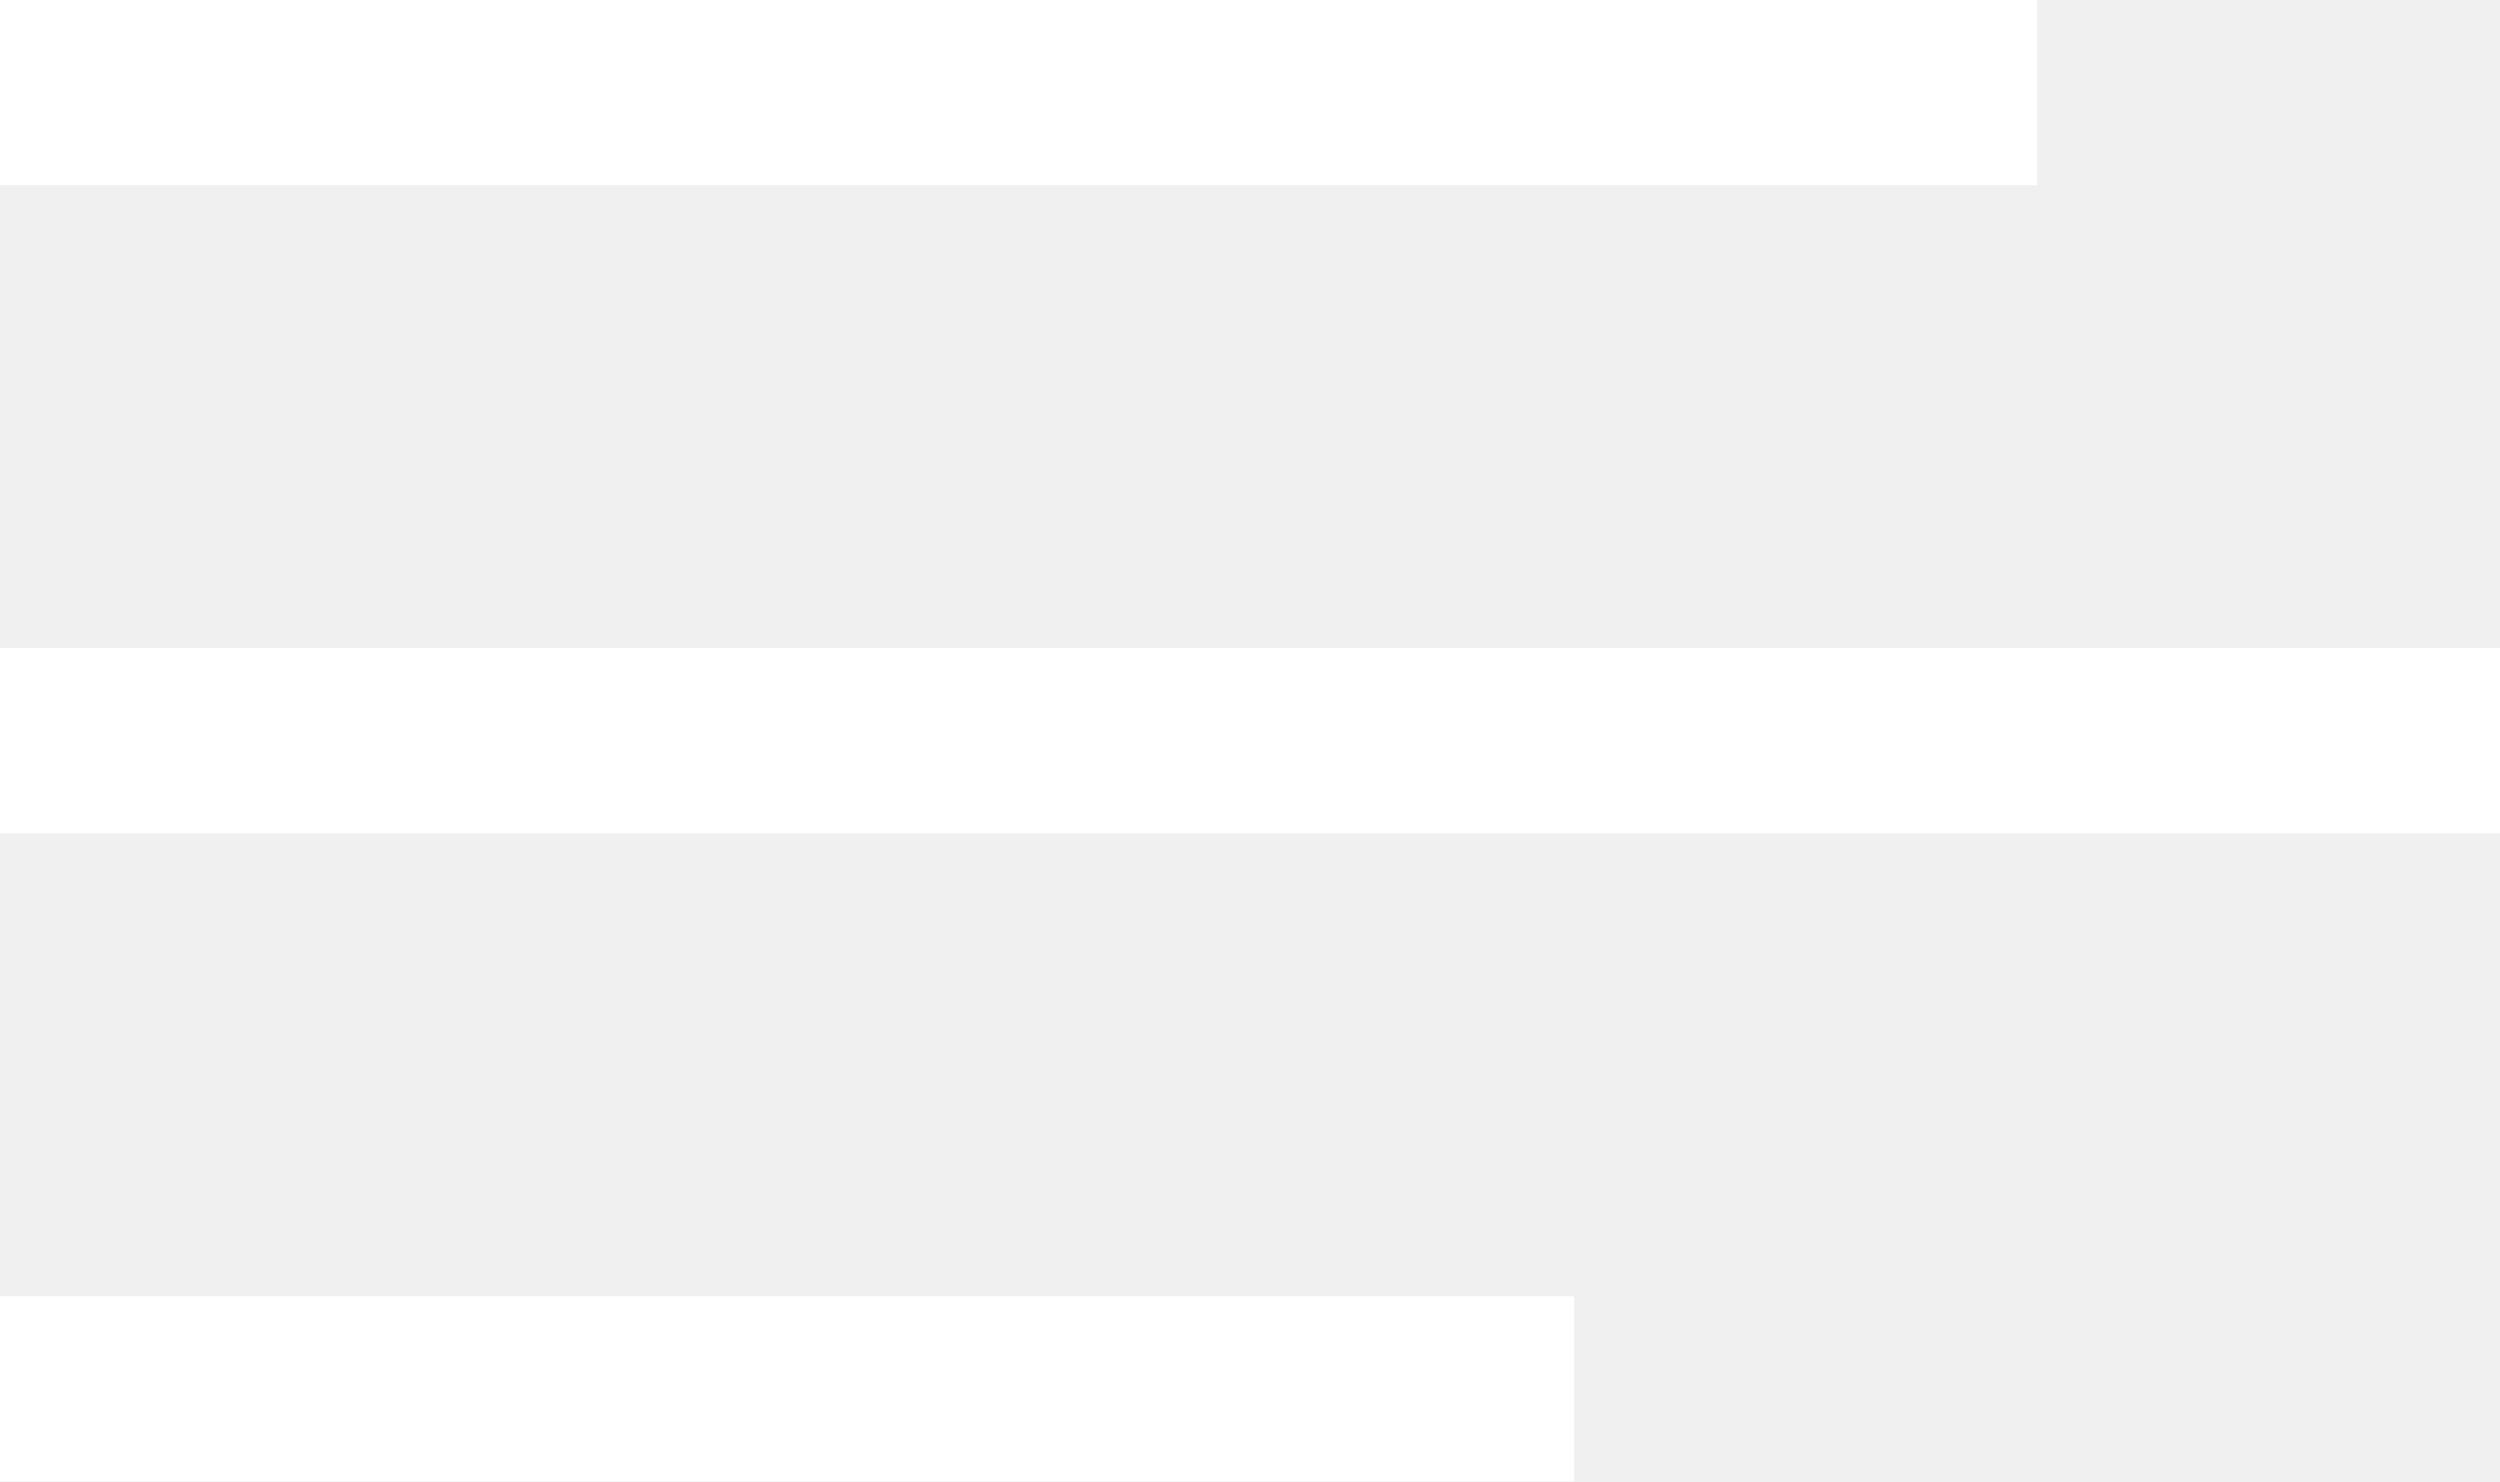
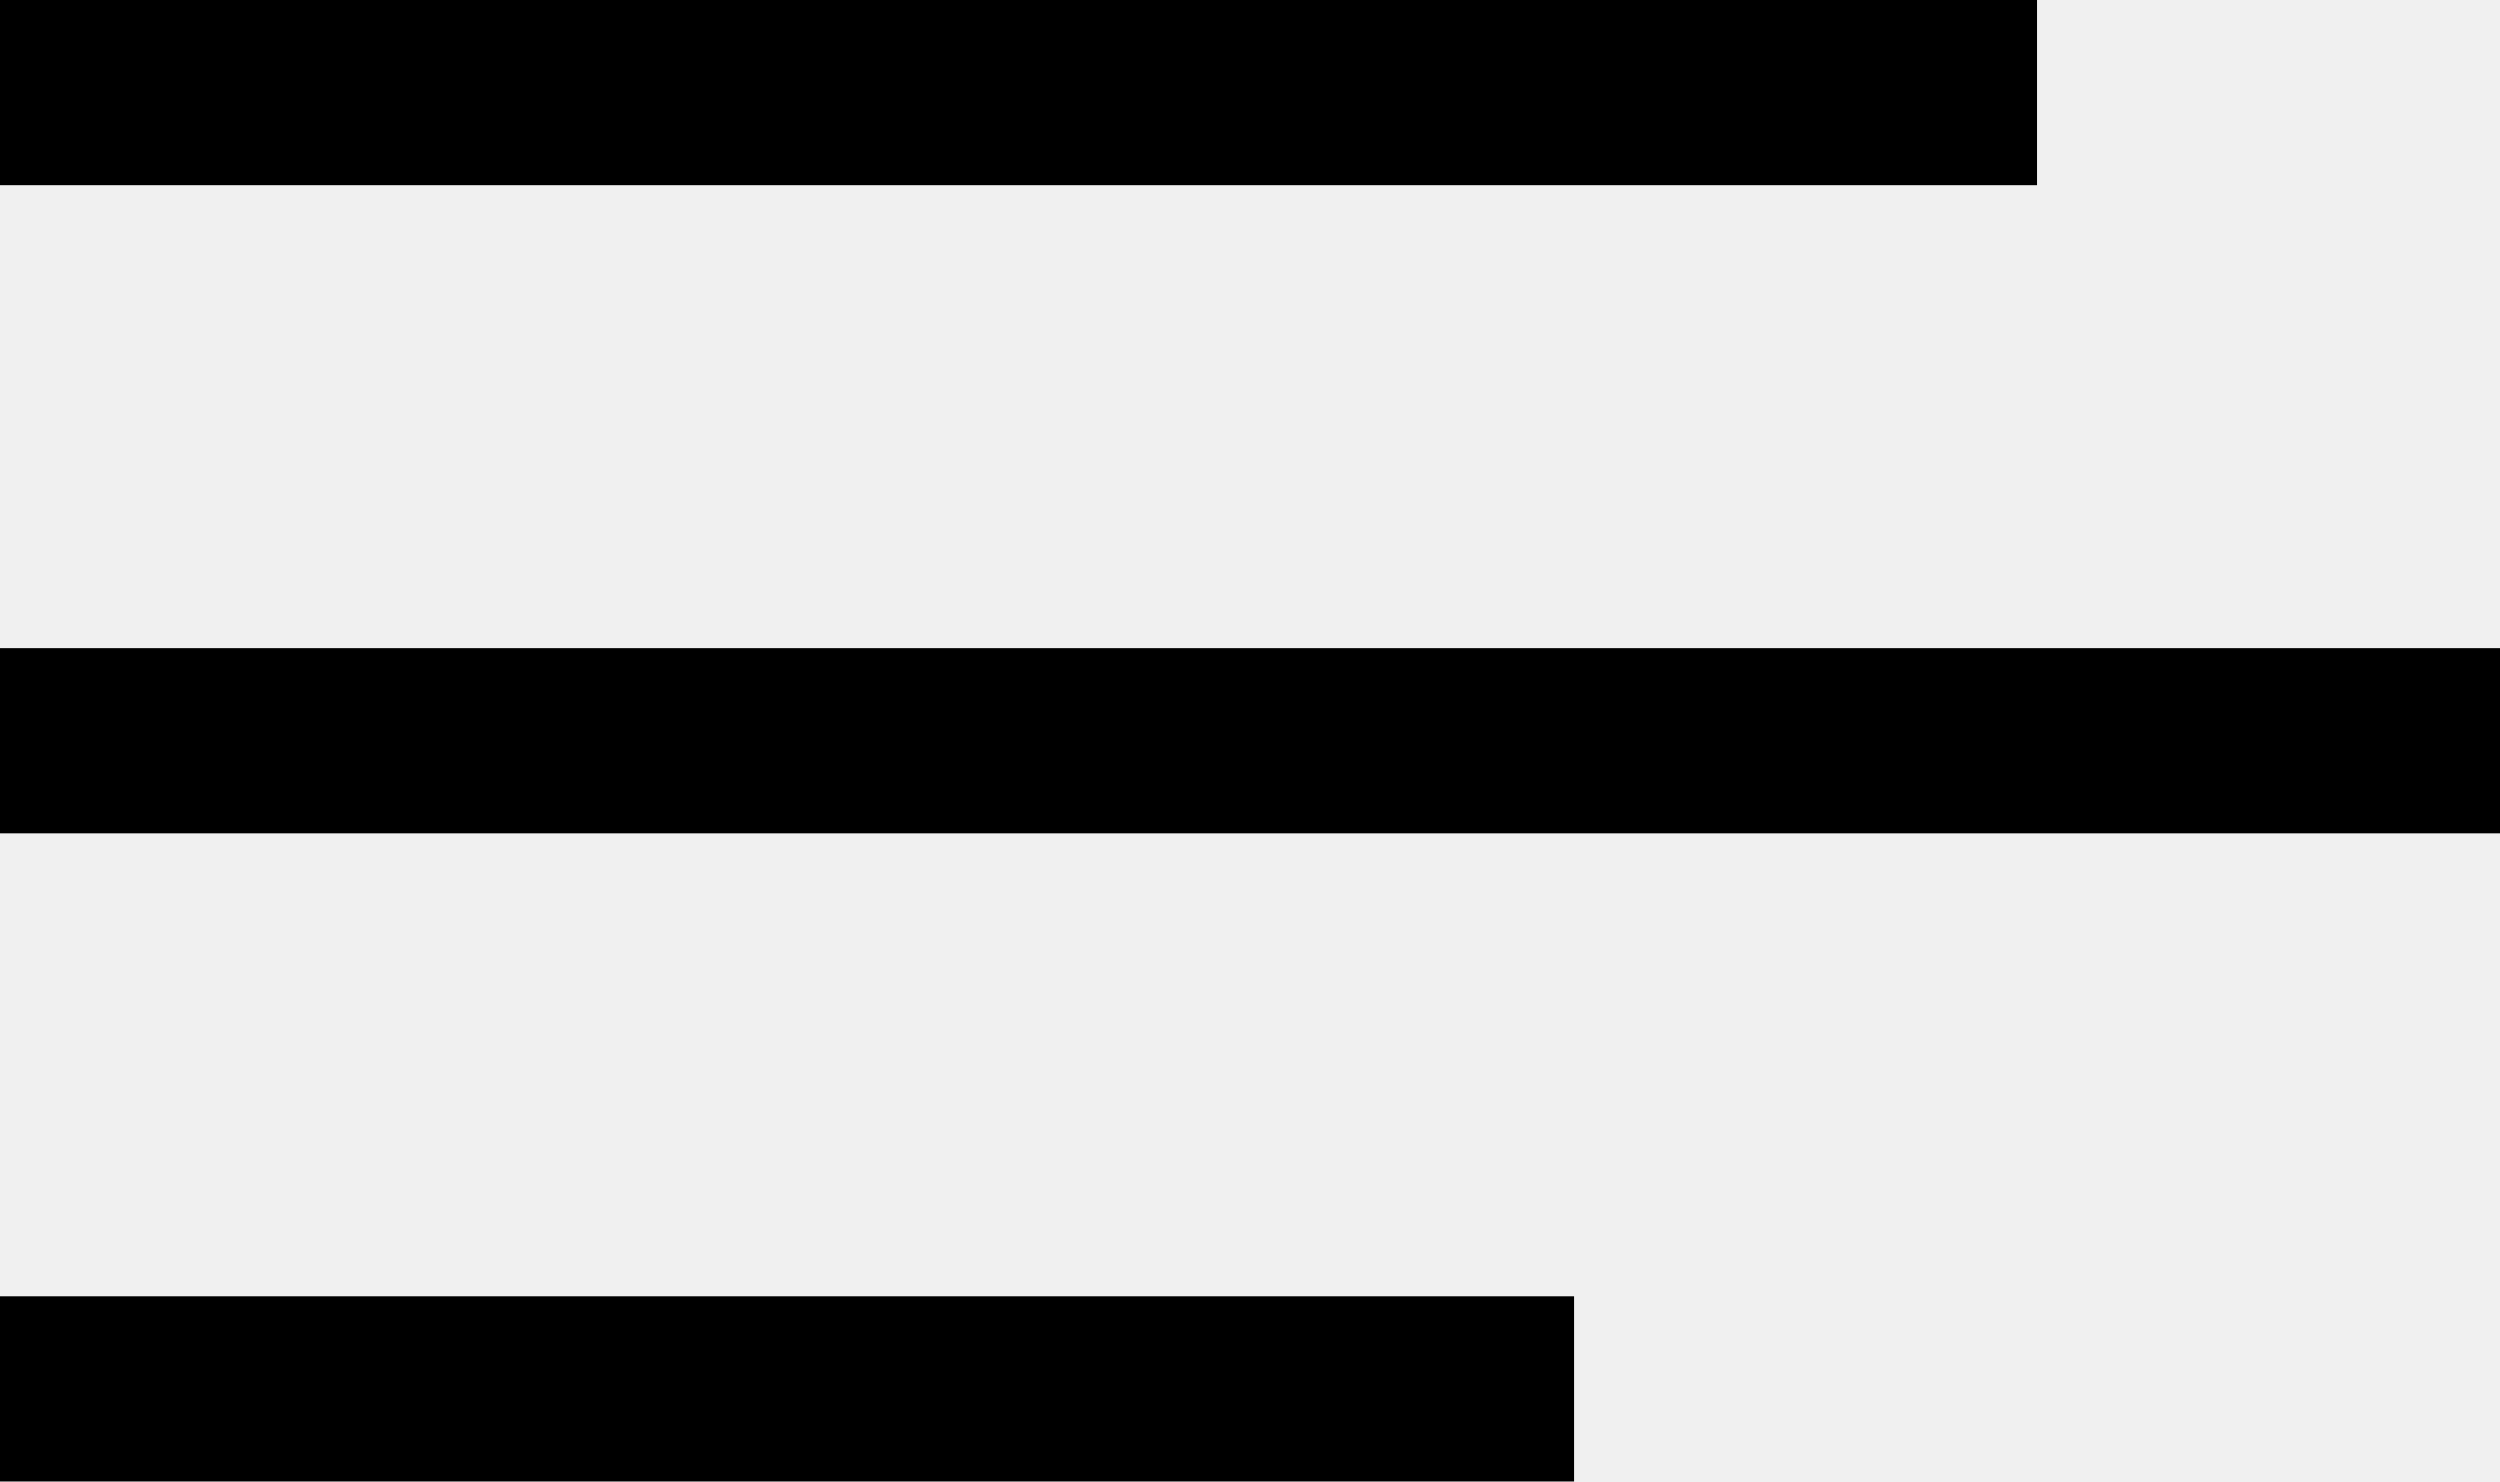
- <svg xmlns="http://www.w3.org/2000/svg" class="svg burger" width="27" height="16" viewBox="0 0 27 16" fill="#ffffff">
-   <path d="M0 0H22V2H0V0Z" fill="#ffffff" />
-   <path d="M0 7H27V9H0V7Z" fill="#fffff" />
-   <path d="M0 14H17V16H0V14Z" fill="#fffff" />
+ <svg xmlns="http://www.w3.org/2000/svg" class="svg burger" width="27" height="16" viewBox="0 0 27 16" fill="#000000">
+   <path d="M0 0H22V2H0V0Z" fill="#000000" />
+   <path d="M0 7H27V9H0V7Z" fill="#000000" />
+   <path d="M0 14H17V16H0V14Z" fill="#000000" />
</svg>
